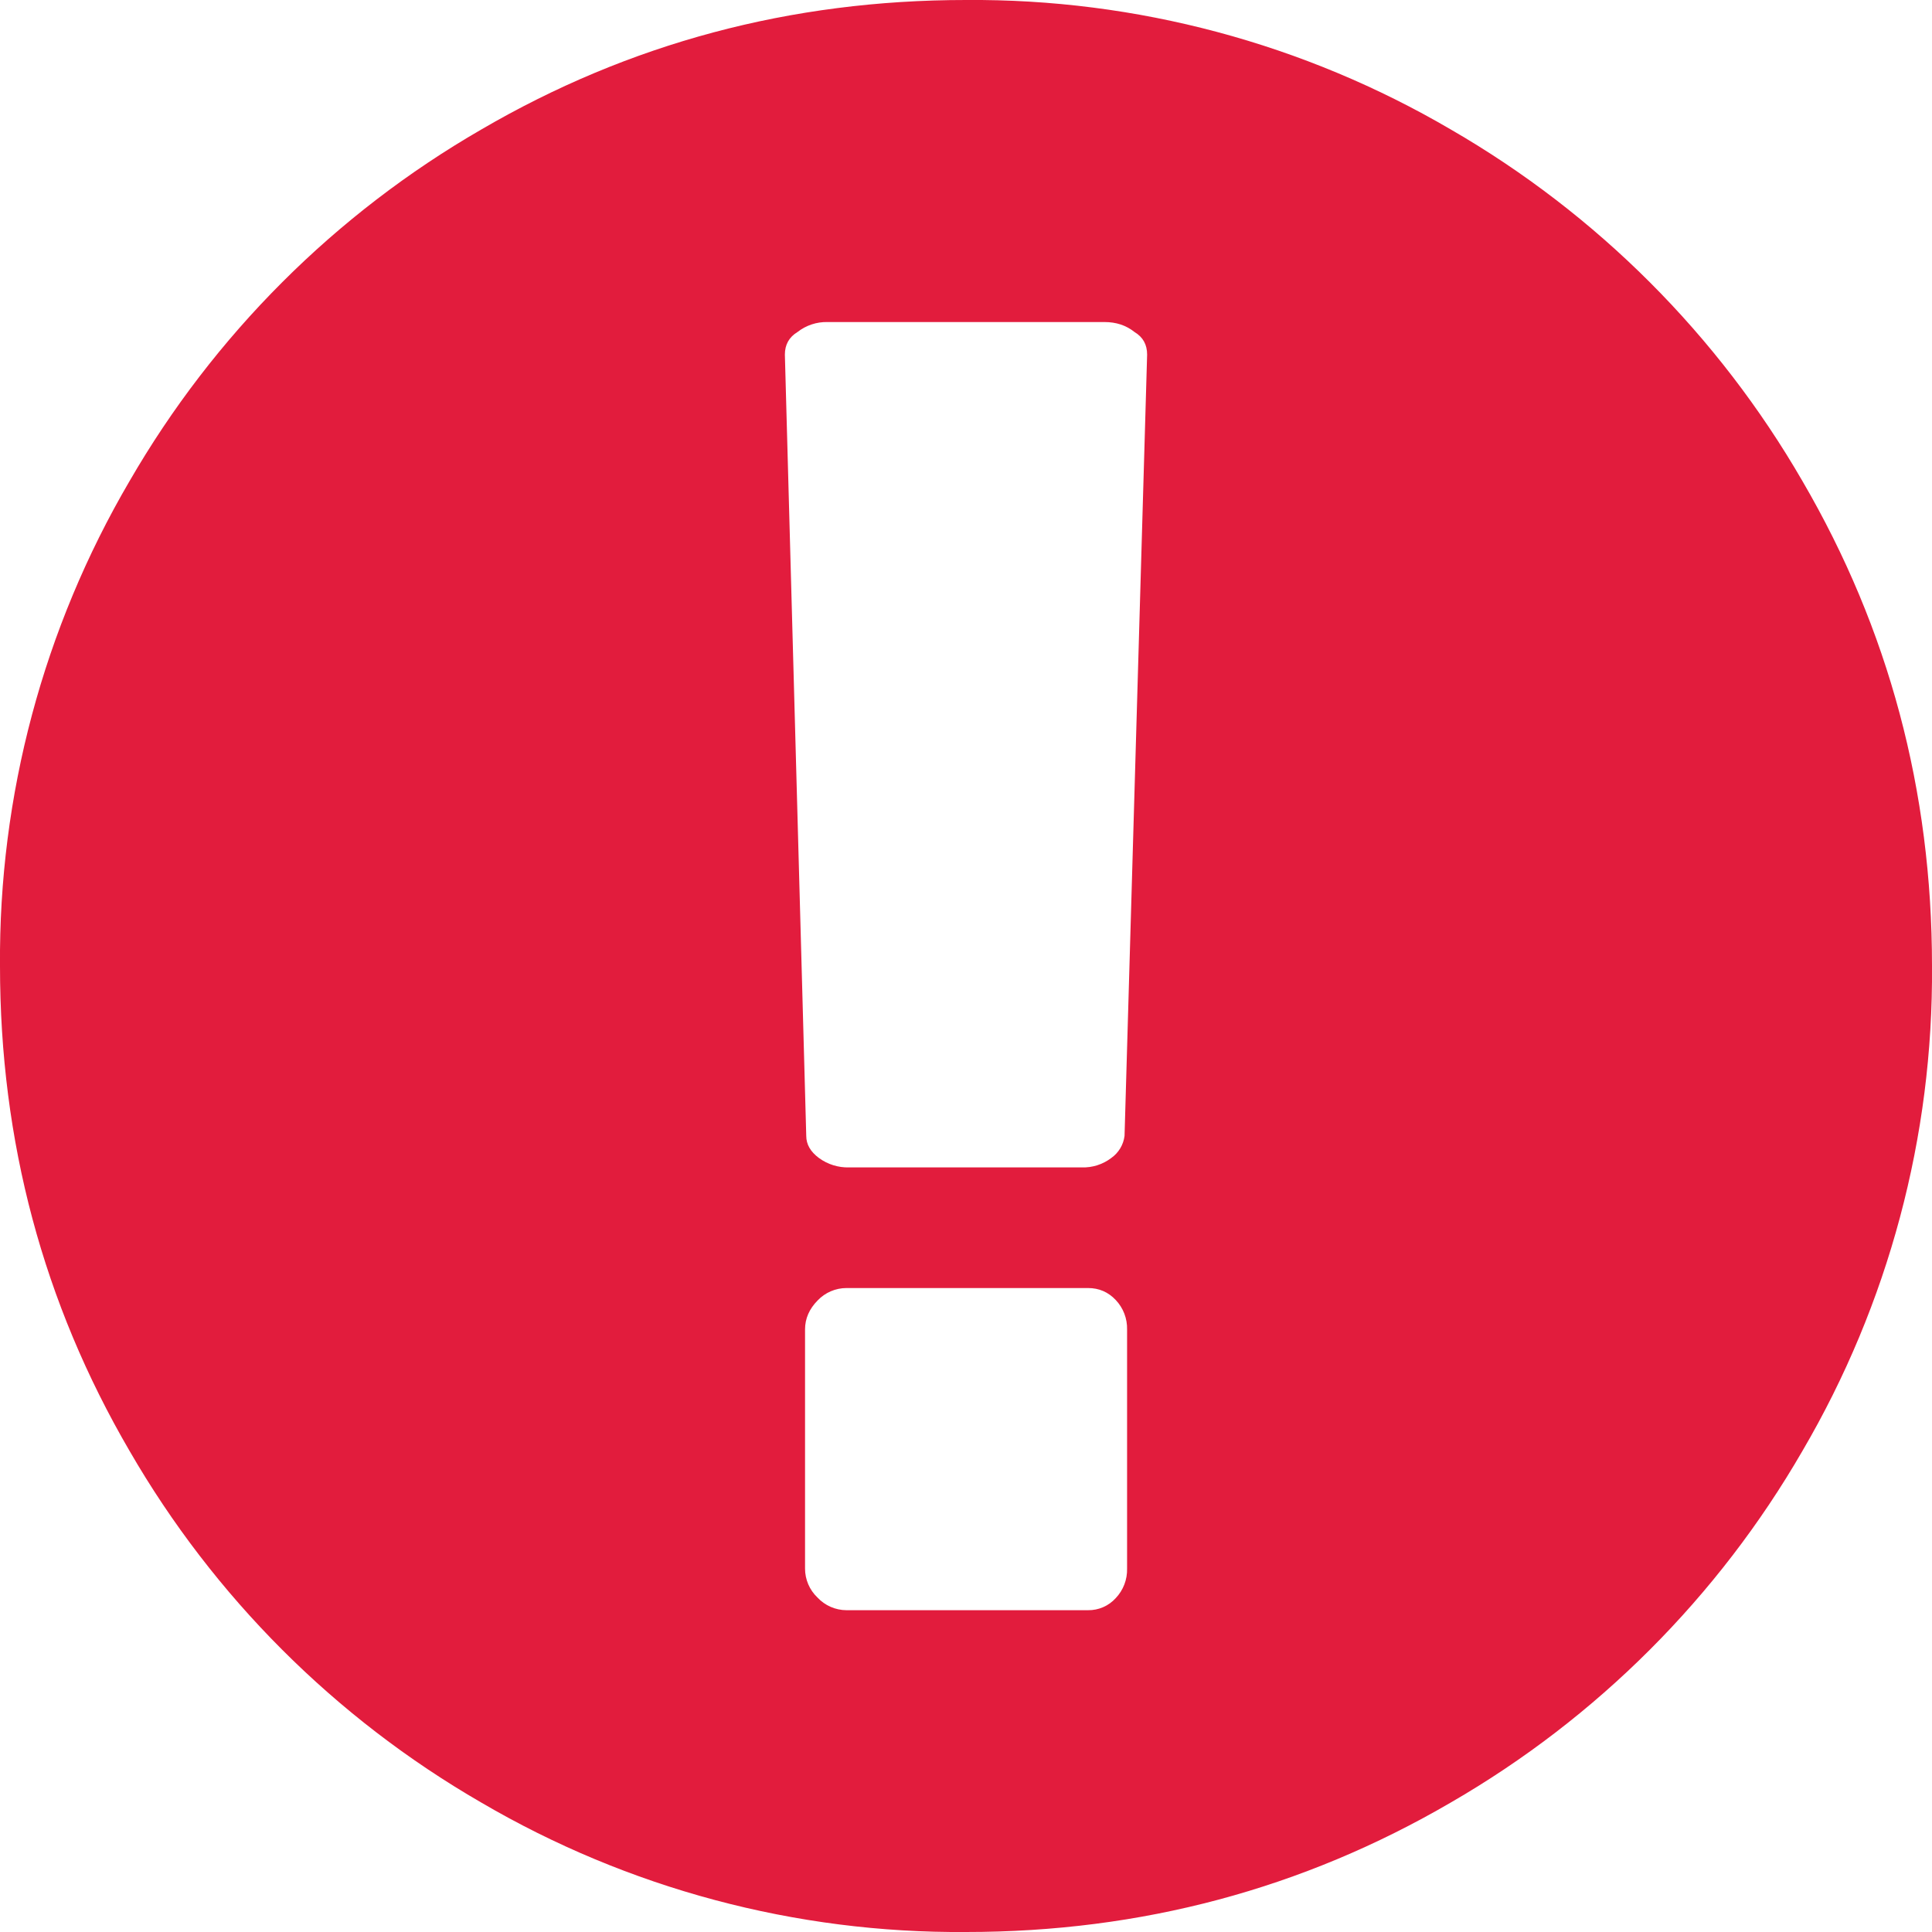
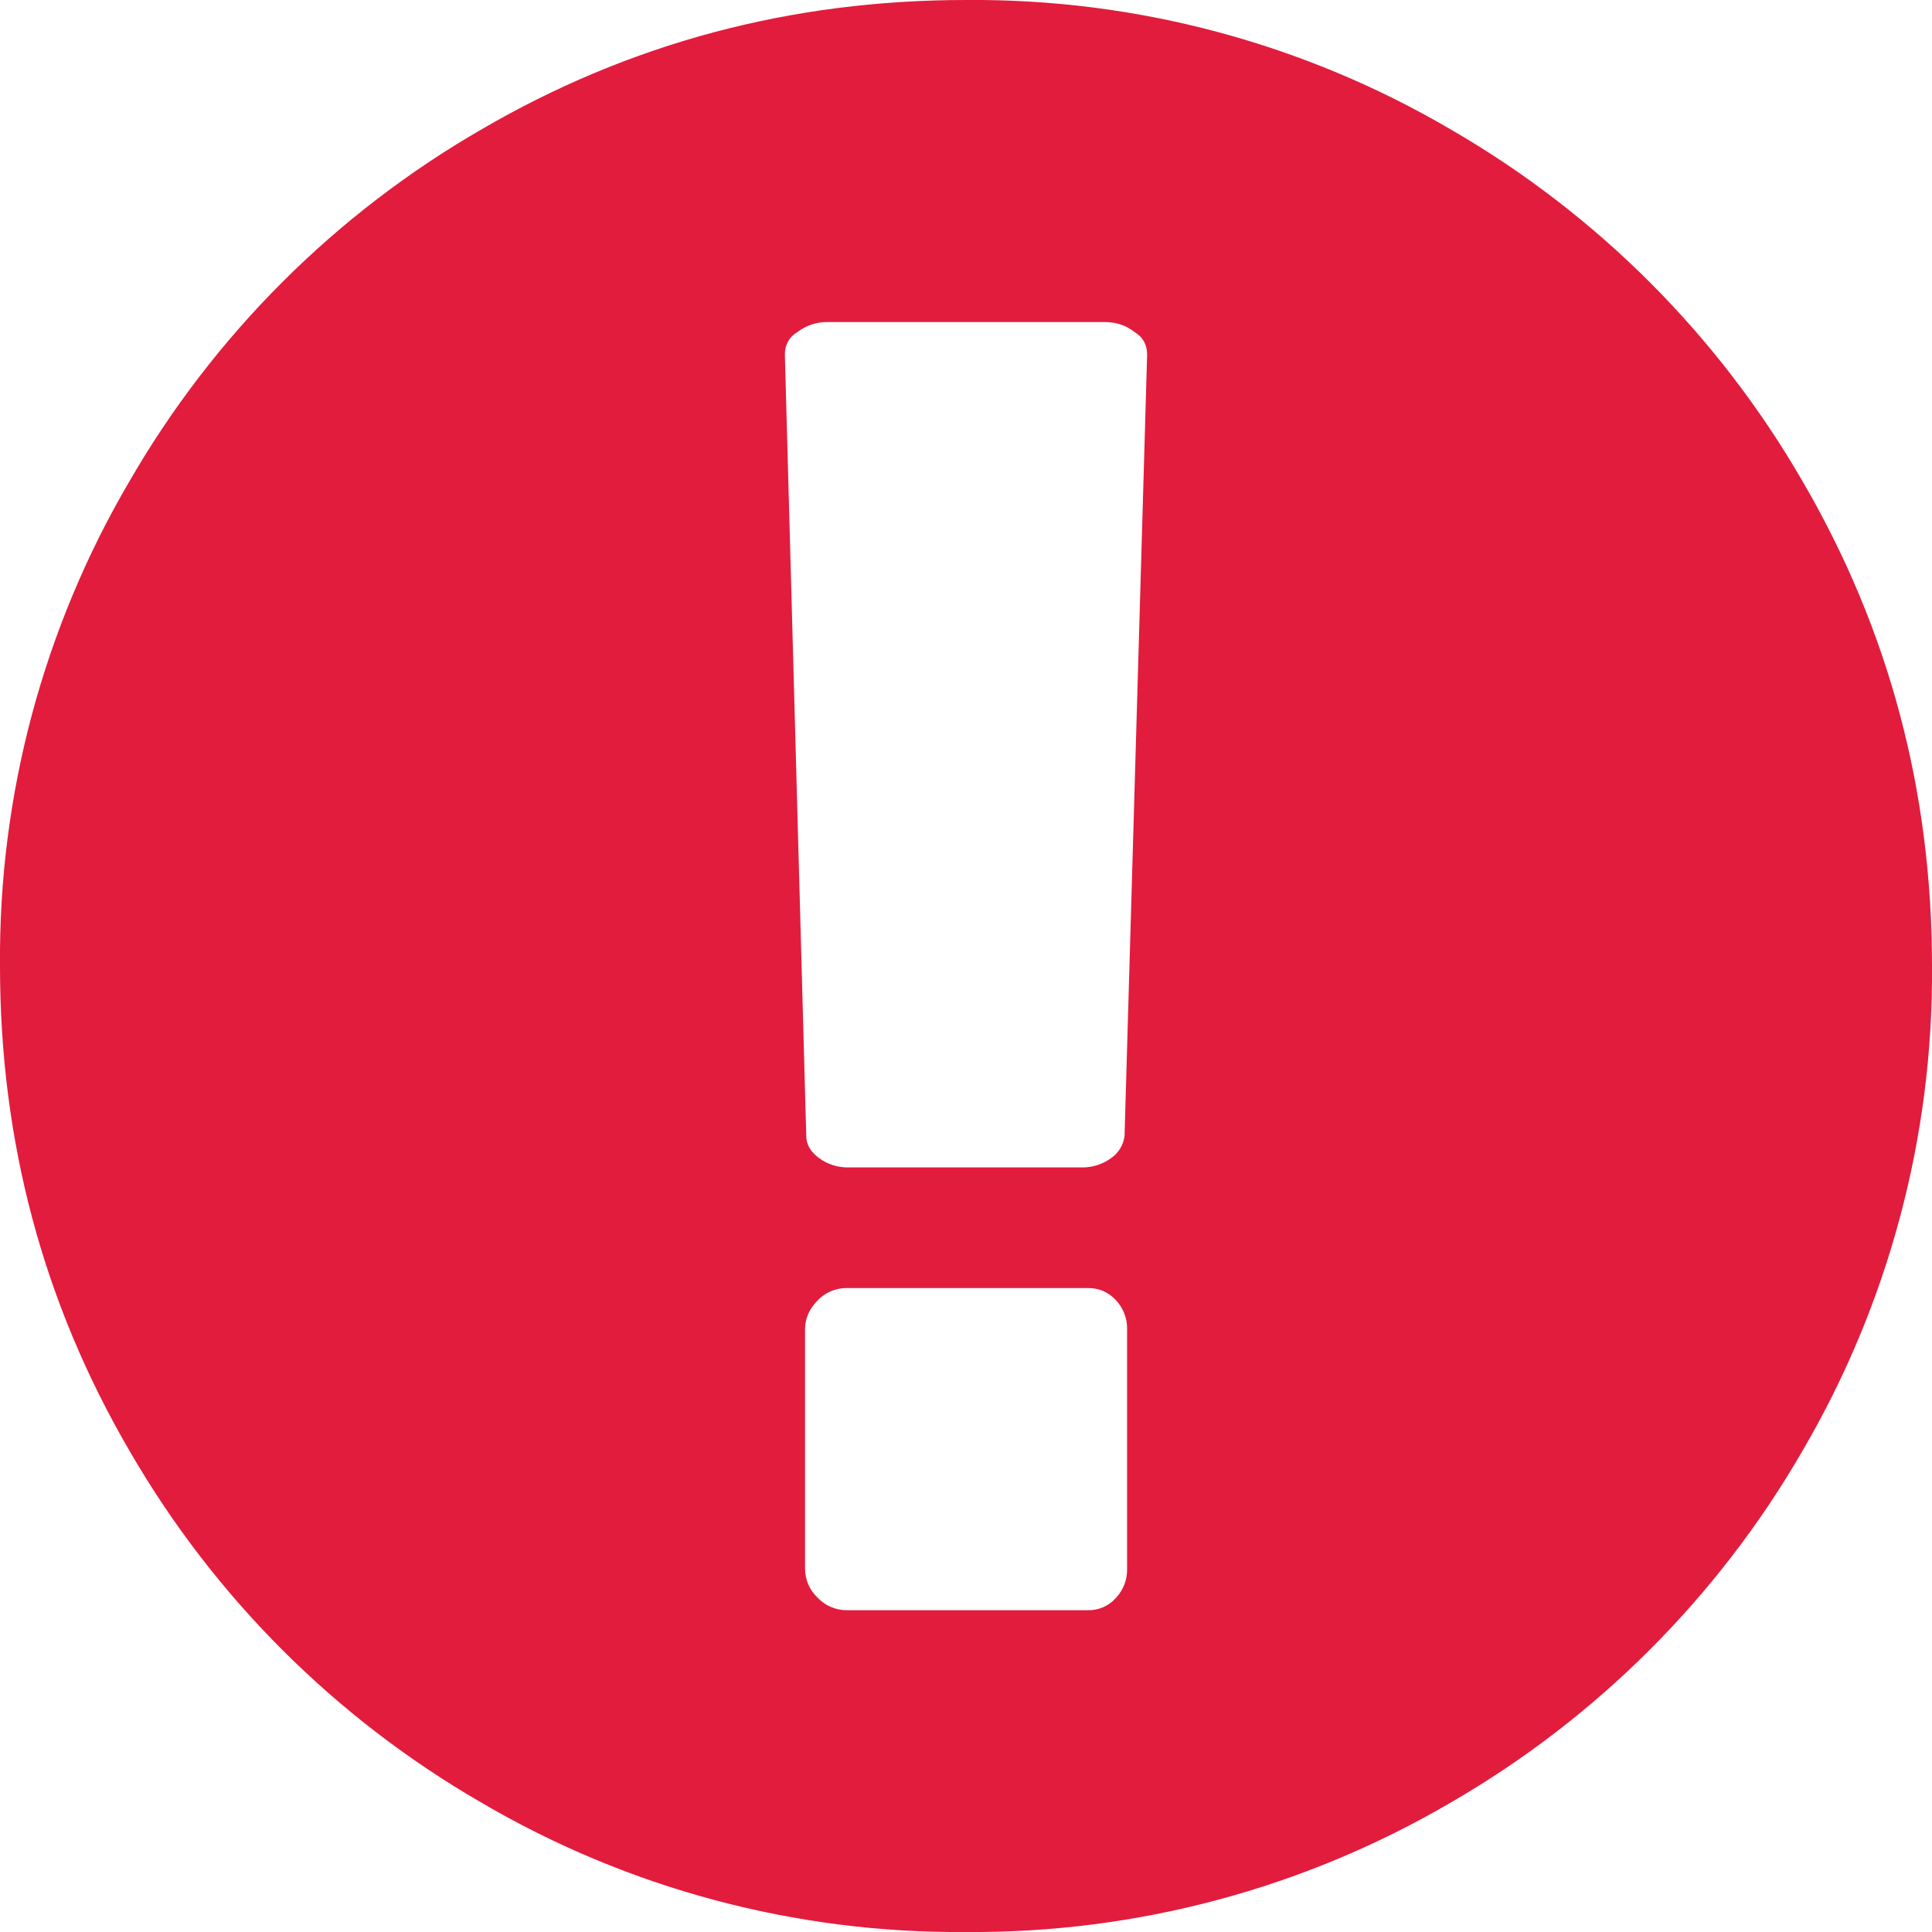
<svg xmlns="http://www.w3.org/2000/svg" width="16" height="16" viewBox="0 0 16 16">
-   <path d="M14.927 3.984a7.966 7.966 0 00-2.911-2.911A7.825 7.825 0 008 0C6.55 0 5.21.358 3.985 1.073a7.963 7.963 0 00-2.912 2.911A7.825 7.825 0 000 8c0 1.451.358 2.79 1.073 4.016a7.967 7.967 0 002.911 2.911A7.825 7.825 0 008 16c1.452 0 2.79-.358 4.016-1.073a7.965 7.965 0 002.911-2.911A7.828 7.828 0 0016 8c0-1.451-.358-2.79-1.073-4.016zM9.334 12.99a.342.342 0 01-.094.245.303.303 0 01-.23.1h-2a.33.33 0 01-.24-.105.33.33 0 01-.103-.24V11.01c0-.09.035-.17.104-.24a.33.33 0 01.24-.103h2c.09 0 .167.033.229.099a.343.343 0 01.094.245v1.979zm-.021-3.583a.264.264 0 01-.11.183.383.383 0 01-.244.078H7.032a.405.405 0 01-.25-.078c-.07-.052-.105-.113-.105-.183L6.5 2.937c0-.083.035-.145.104-.187a.389.389 0 01.25-.083h2.292c.098 0 .18.027.25.083.07.042.104.104.104.187l-.187 6.47z" fill="#E21C3D" />
+   <path fill="#E21C3D" d="M14.927 3.984a7.97 7.97 0 0 0-2.911-2.911A7.8 7.8 0 0 0 8 0Q5.824 0 3.985 1.073a7.96 7.96 0 0 0-2.912 2.911A7.8 7.8 0 0 0 0 8q0 2.177 1.073 4.016a7.97 7.97 0 0 0 2.911 2.911A7.8 7.8 0 0 0 8 16a7.83 7.83 0 0 0 4.016-1.073 7.97 7.97 0 0 0 2.911-2.911A7.83 7.83 0 0 0 16 8q0-2.177-1.073-4.016M9.334 12.99a.34.34 0 0 1-.094.245.3.3 0 0 1-.23.1h-2a.33.33 0 0 1-.24-.105.33.33 0 0 1-.103-.24v-1.98q0-.135.104-.24a.33.33 0 0 1 .24-.103h2q.136 0 .229.099a.34.34 0 0 1 .094.245zm-.021-3.583a.26.26 0 0 1-.11.183.4.4 0 0 1-.244.078H7.032a.4.4 0 0 1-.25-.078q-.105-.078-.105-.183L6.5 2.937q0-.124.104-.187a.4.4 0 0 1 .25-.083h2.292q.146 0 .25.083.104.063.104.187z" />
</svg>
